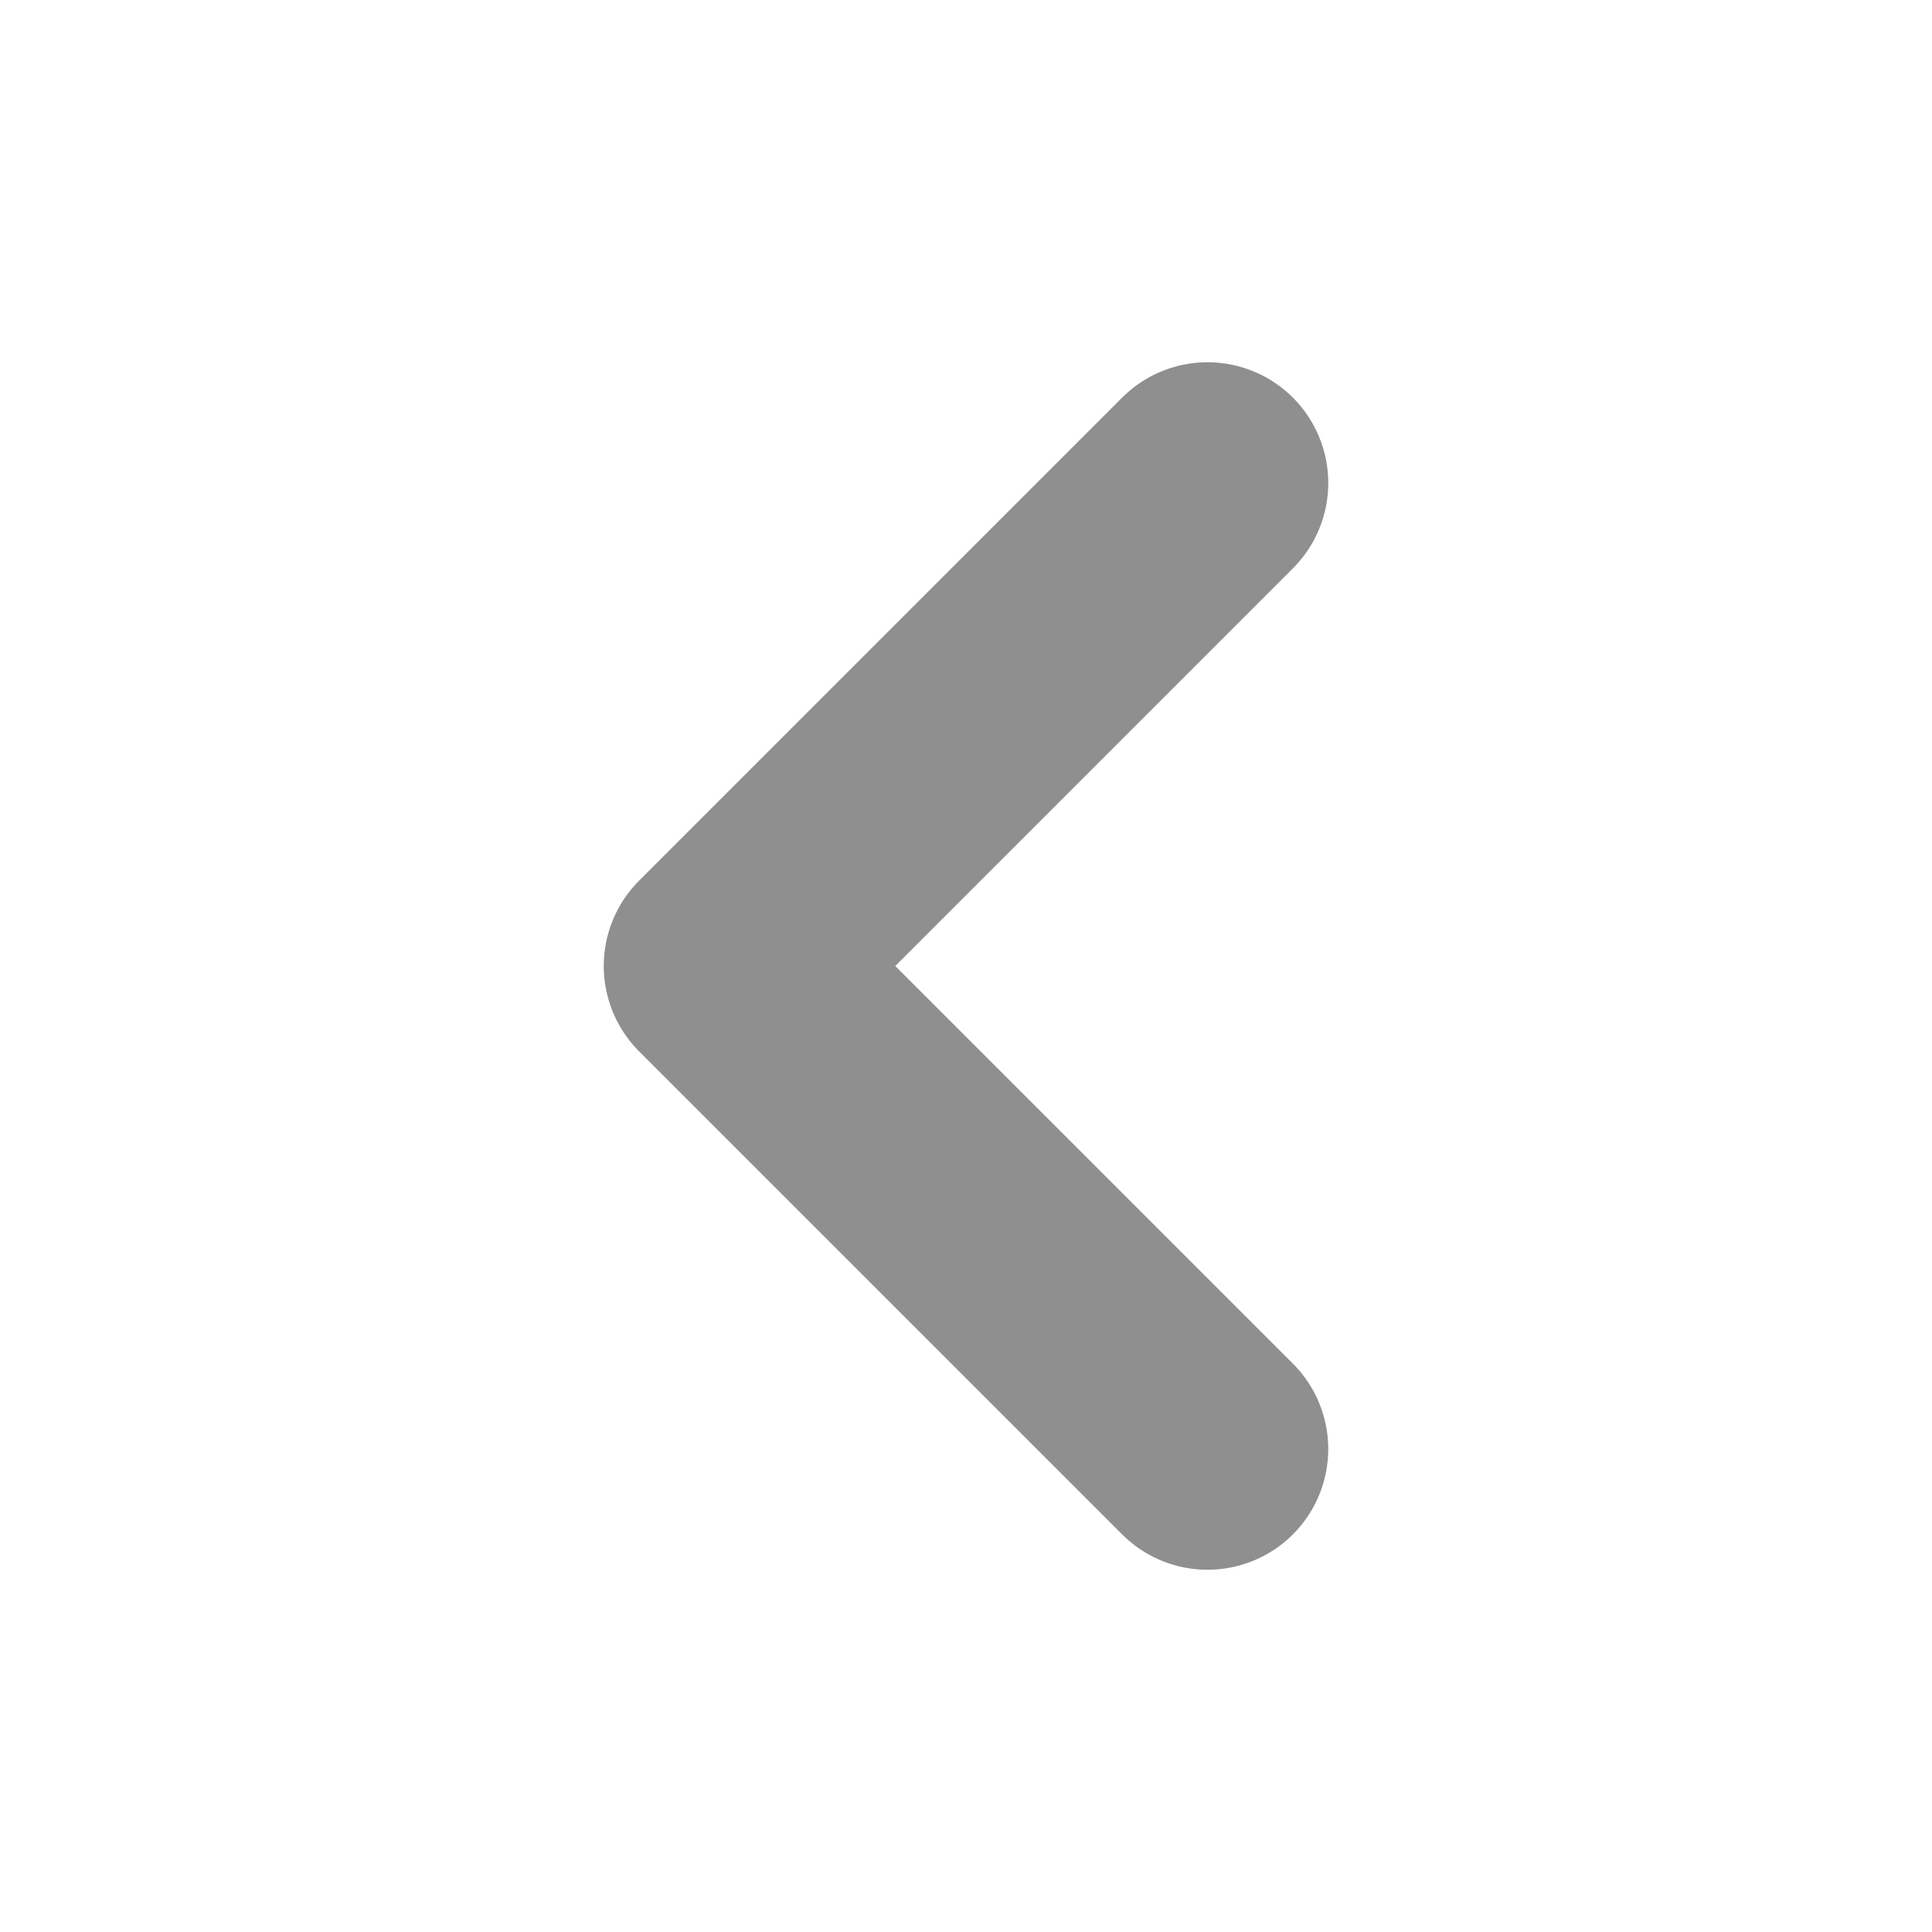
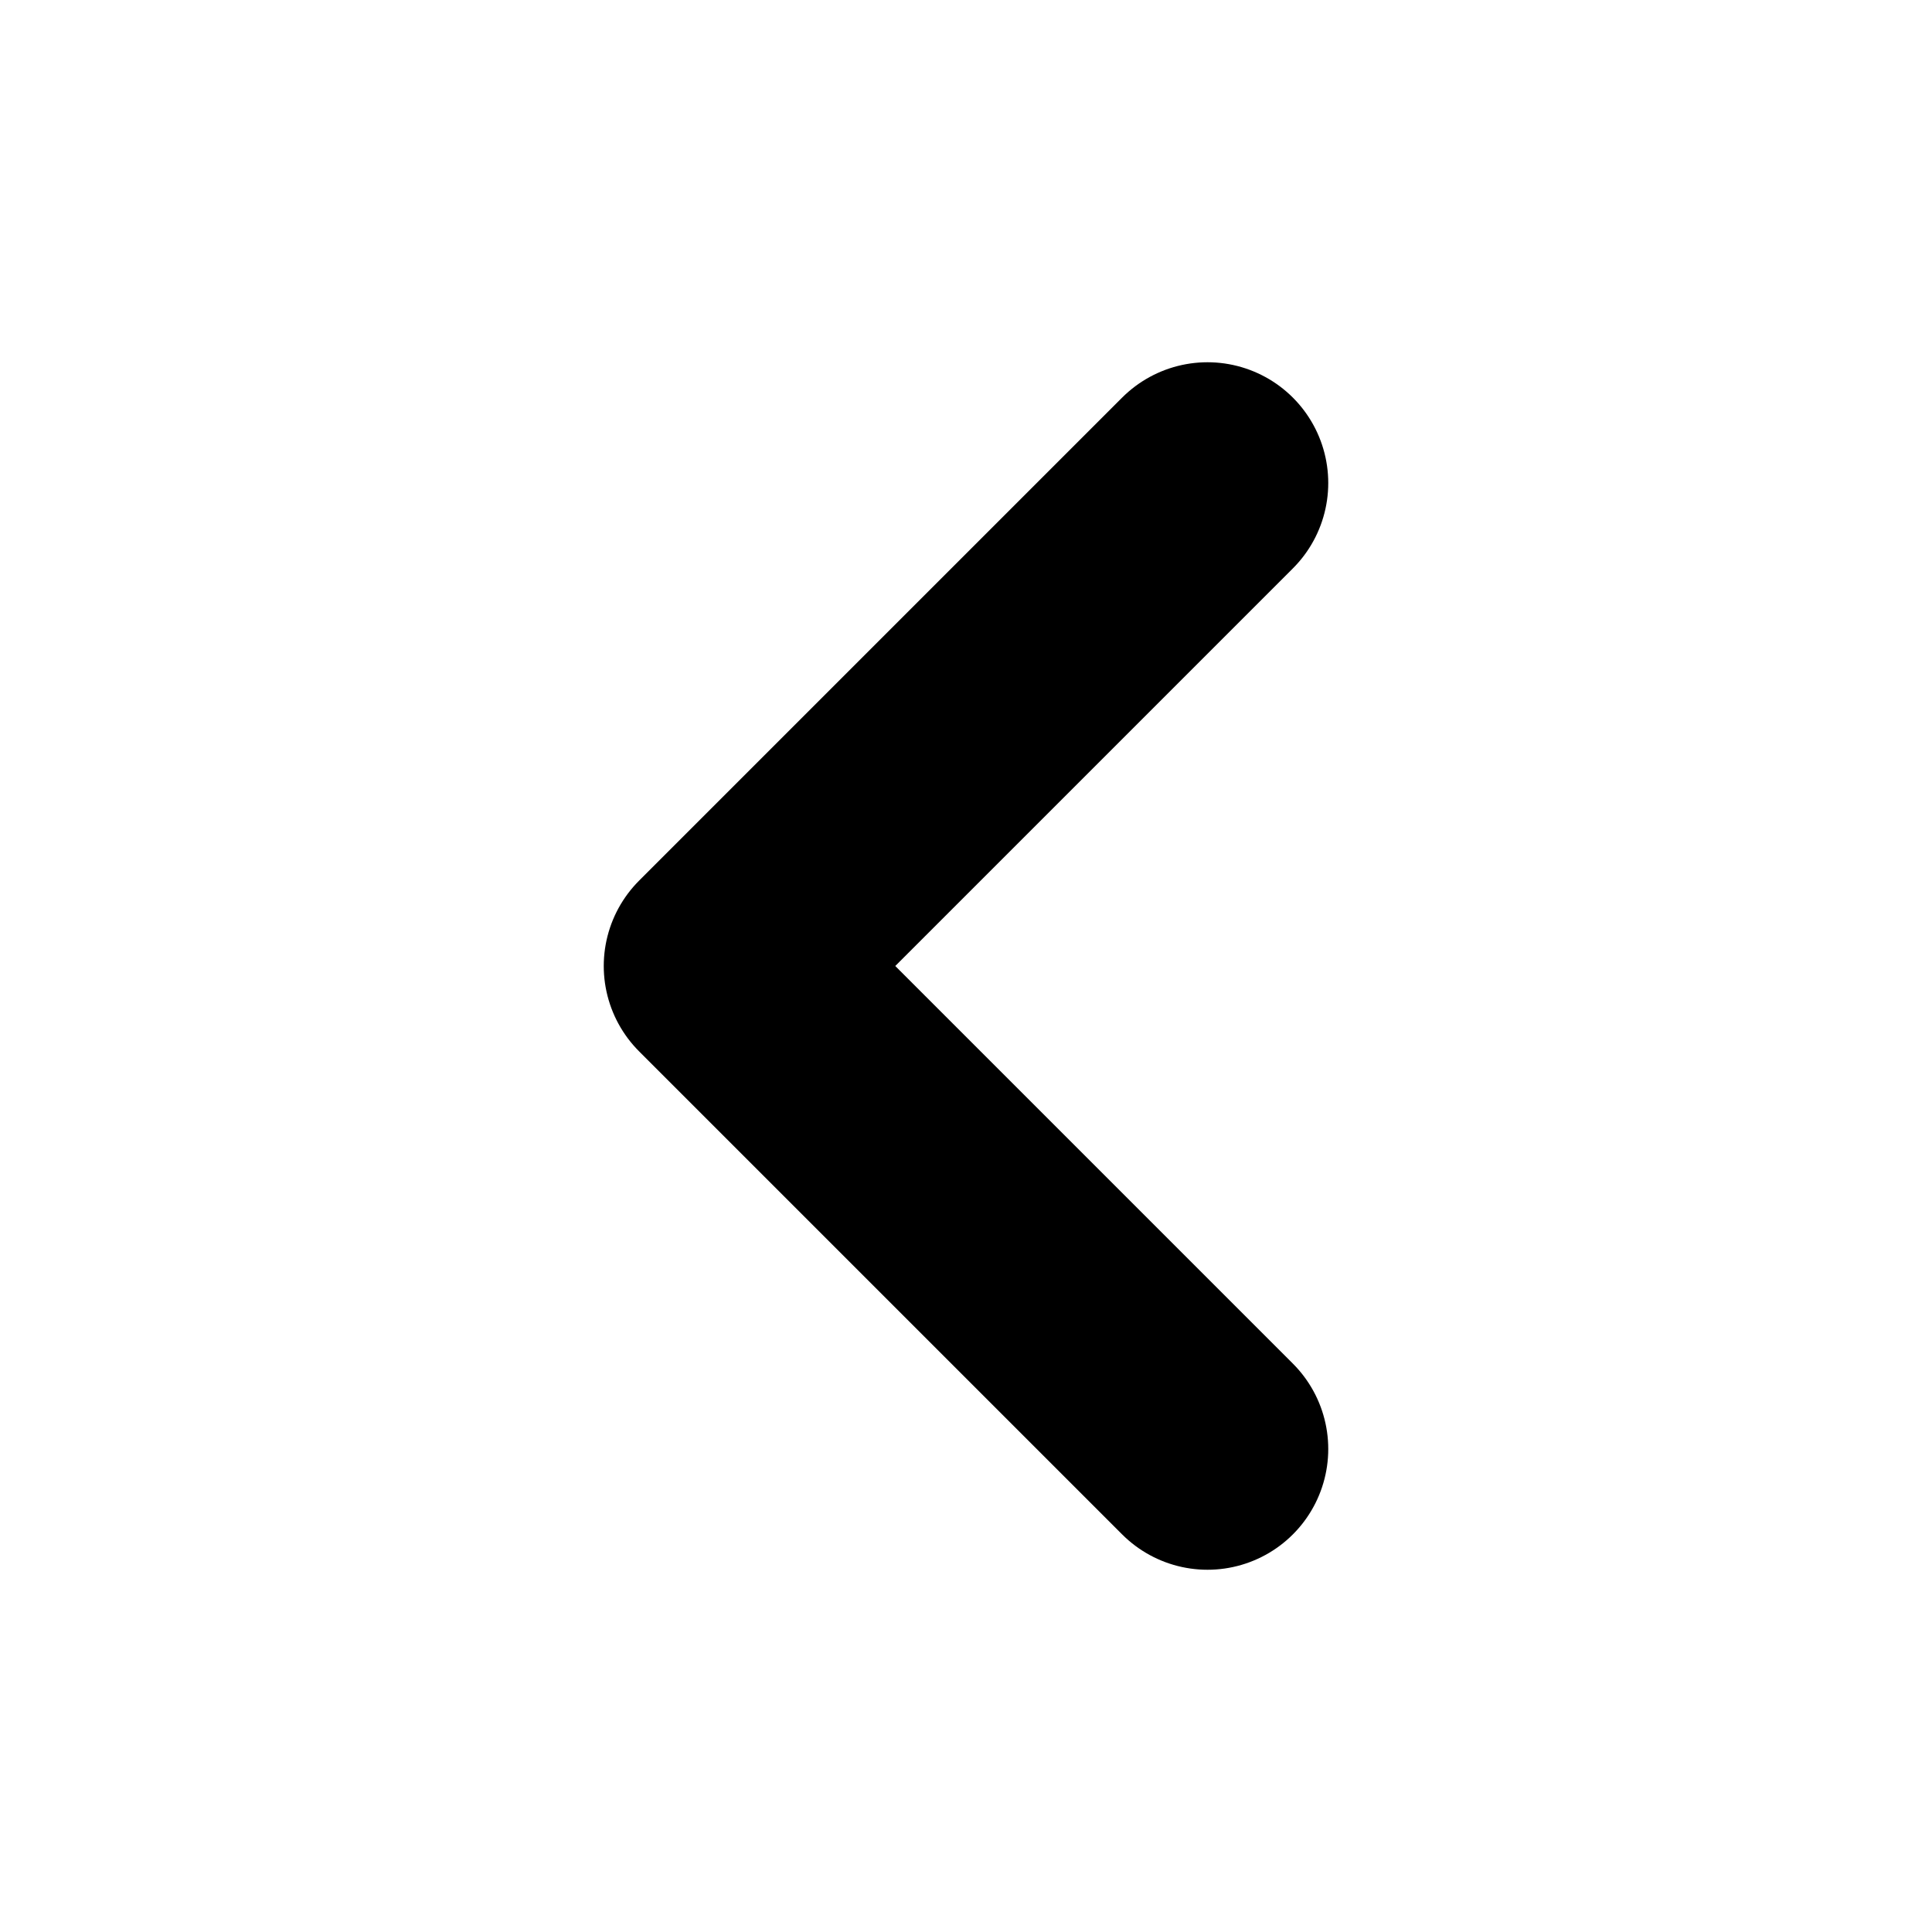
<svg xmlns="http://www.w3.org/2000/svg" width="16" height="16" viewBox="0 0 16 16" fill="none">
-   <path d="M10 12L6 8L10 4" stroke="#8F8F8F" stroke-width="2" stroke-linecap="round" stroke-linejoin="round" />
+   <path d="M10 12L6 8L10 4" stroke="currentColor" stroke-width="2" stroke-linecap="round" stroke-linejoin="round" />
</svg>
